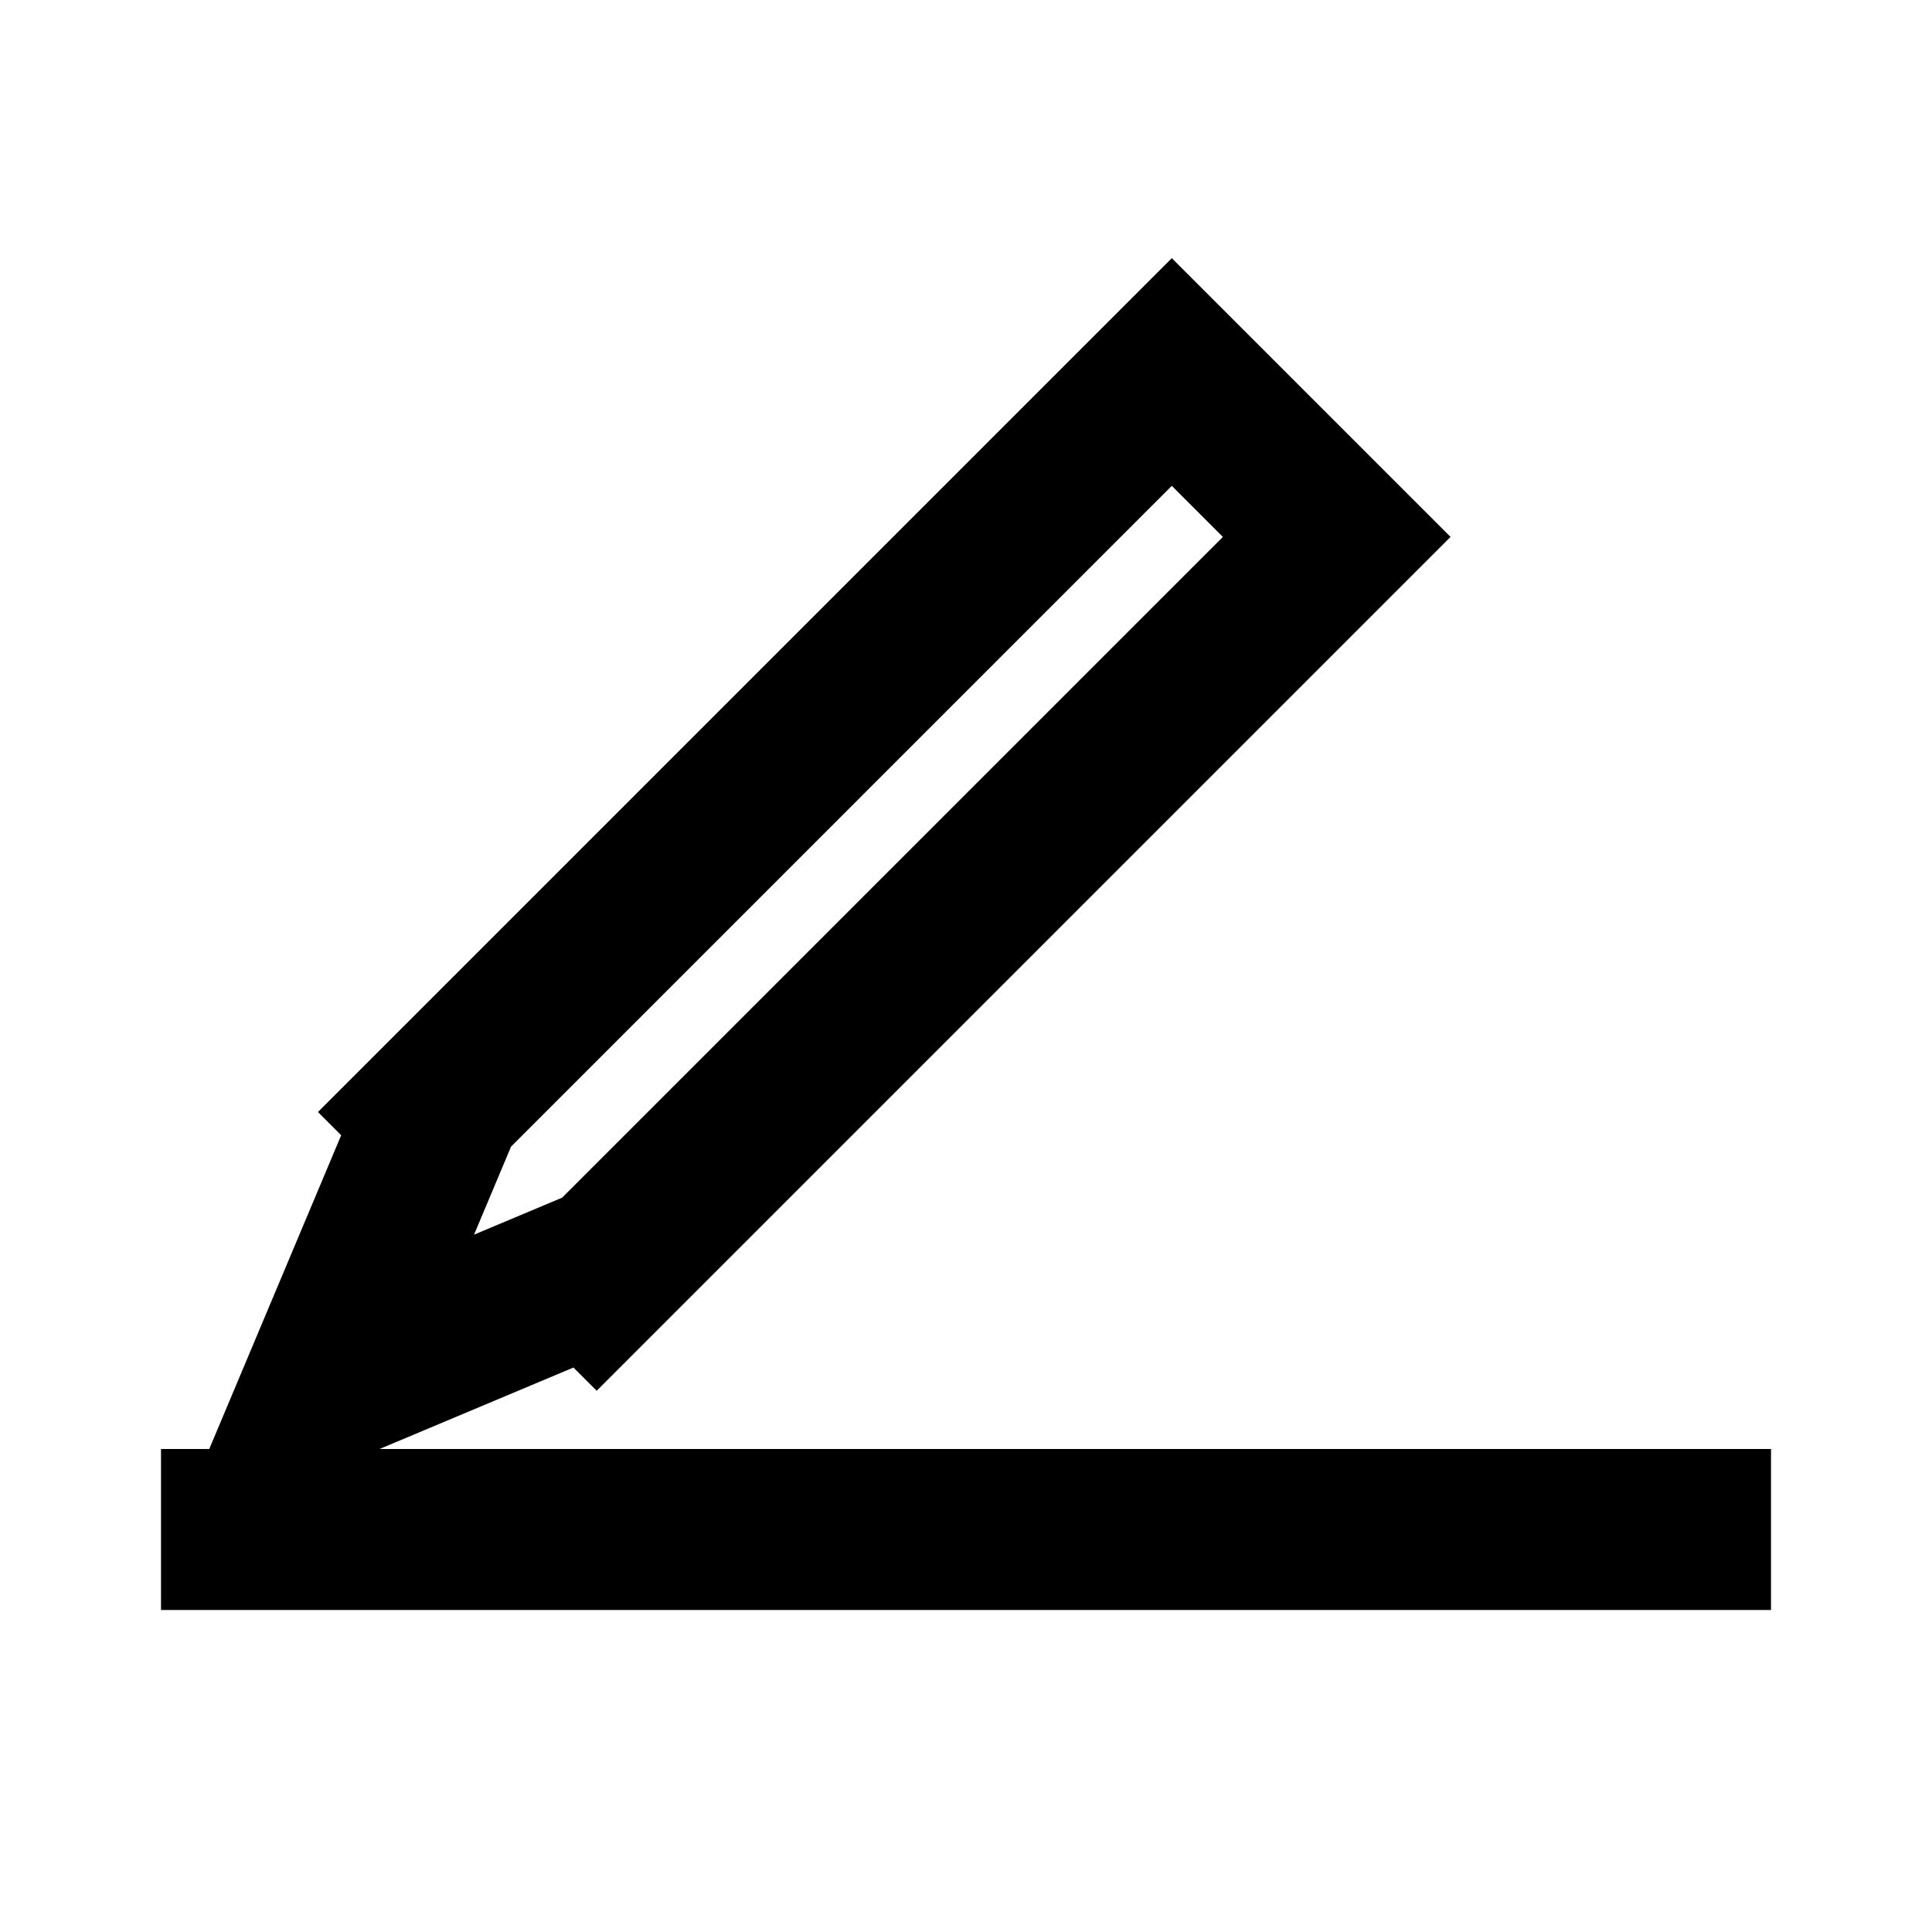
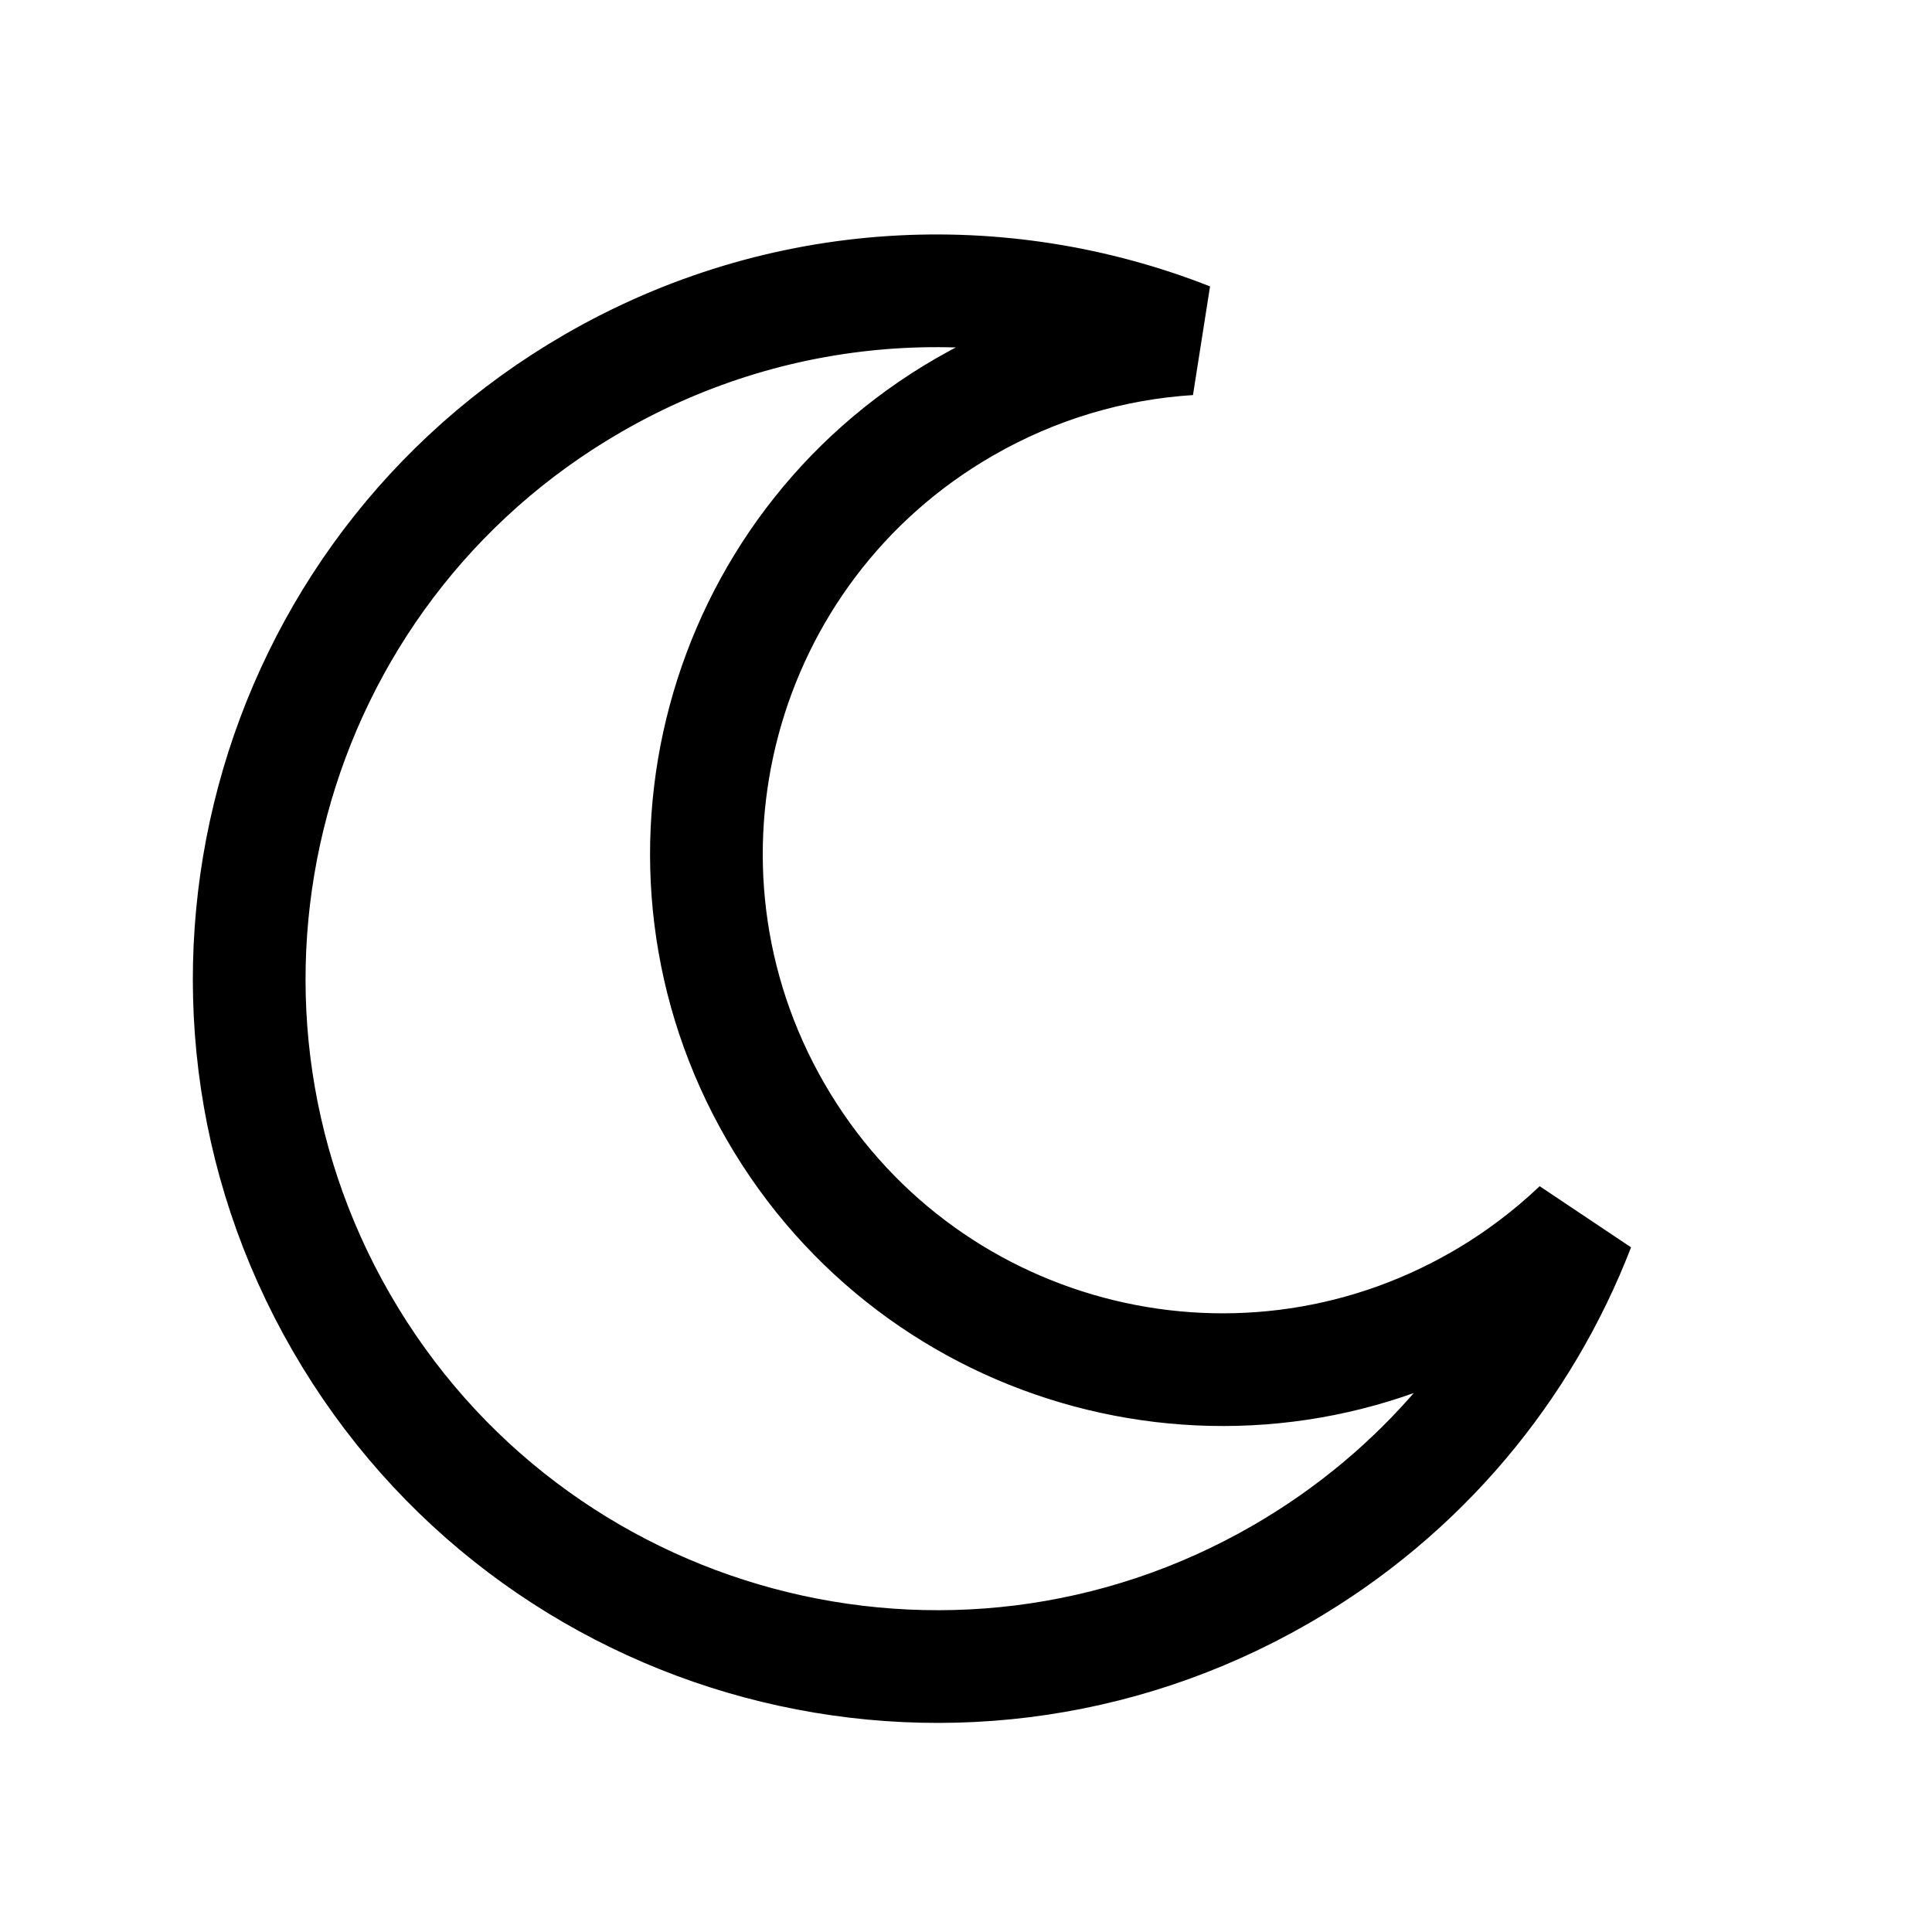
<svg xmlns="http://www.w3.org/2000/svg" width="24px" height="24px" viewBox="0 0 24 24" version="1.1">
  <defs />
  <g id="page" stroke="none" stroke-width="1" fill="none" fill-rule="evenodd">
-     <g id="main-copy" transform="translate(-52, -464)" stroke="#000000" stroke-width="2">
+     <g id="main-copy" transform="translate(-52, -464)" stroke="#000000" stroke-width="1.4">
      <g id="icon_about" transform="translate(51, 464)">
-         <path d="M3,19 L23,19" id="Line-6" />
-         <g id="Group-11" transform="translate(10.54594, 12.25305) rotate(45) translate(-10.54594, -12.25305) translate(7.045942, 1.253048)">
-           <g id="Group-3" transform="translate(0.353553, 0.353553)">
-             <path d="M4.19,14.707 L4.19,1.707 L1.293,1.707 L1.293,14.707 L1.373,14.707 L2.741,18.06 L4.11,14.707 L4.19,14.707 Z" id="Combined-Shape" />
-           </g>
-         </g>
+         <path d="M19.454,7.305 C17.888,5.338 15.474,4.078 12.765,4.078 C8.047,4.078 4.221,7.903 4.221,12.622 C4.221,17.34 8.047,21.165 12.765,21.165 C14.794,21.165 16.658,20.458 18.123,19.277 C17.638,19.394 17.131,19.457 16.61,19.457 C13.071,19.457 10.202,16.588 10.202,13.049 C10.202,9.51 13.071,6.641 16.61,6.641 C17.631,6.641 18.597,6.88 19.454,7.305 Z" id="Combined-Shape" transform="translate(11.83754, 12.62158) rotate(-30) translate(-11.83754, -12.62158) " />
      </g>
    </g>
  </g>
</svg>
